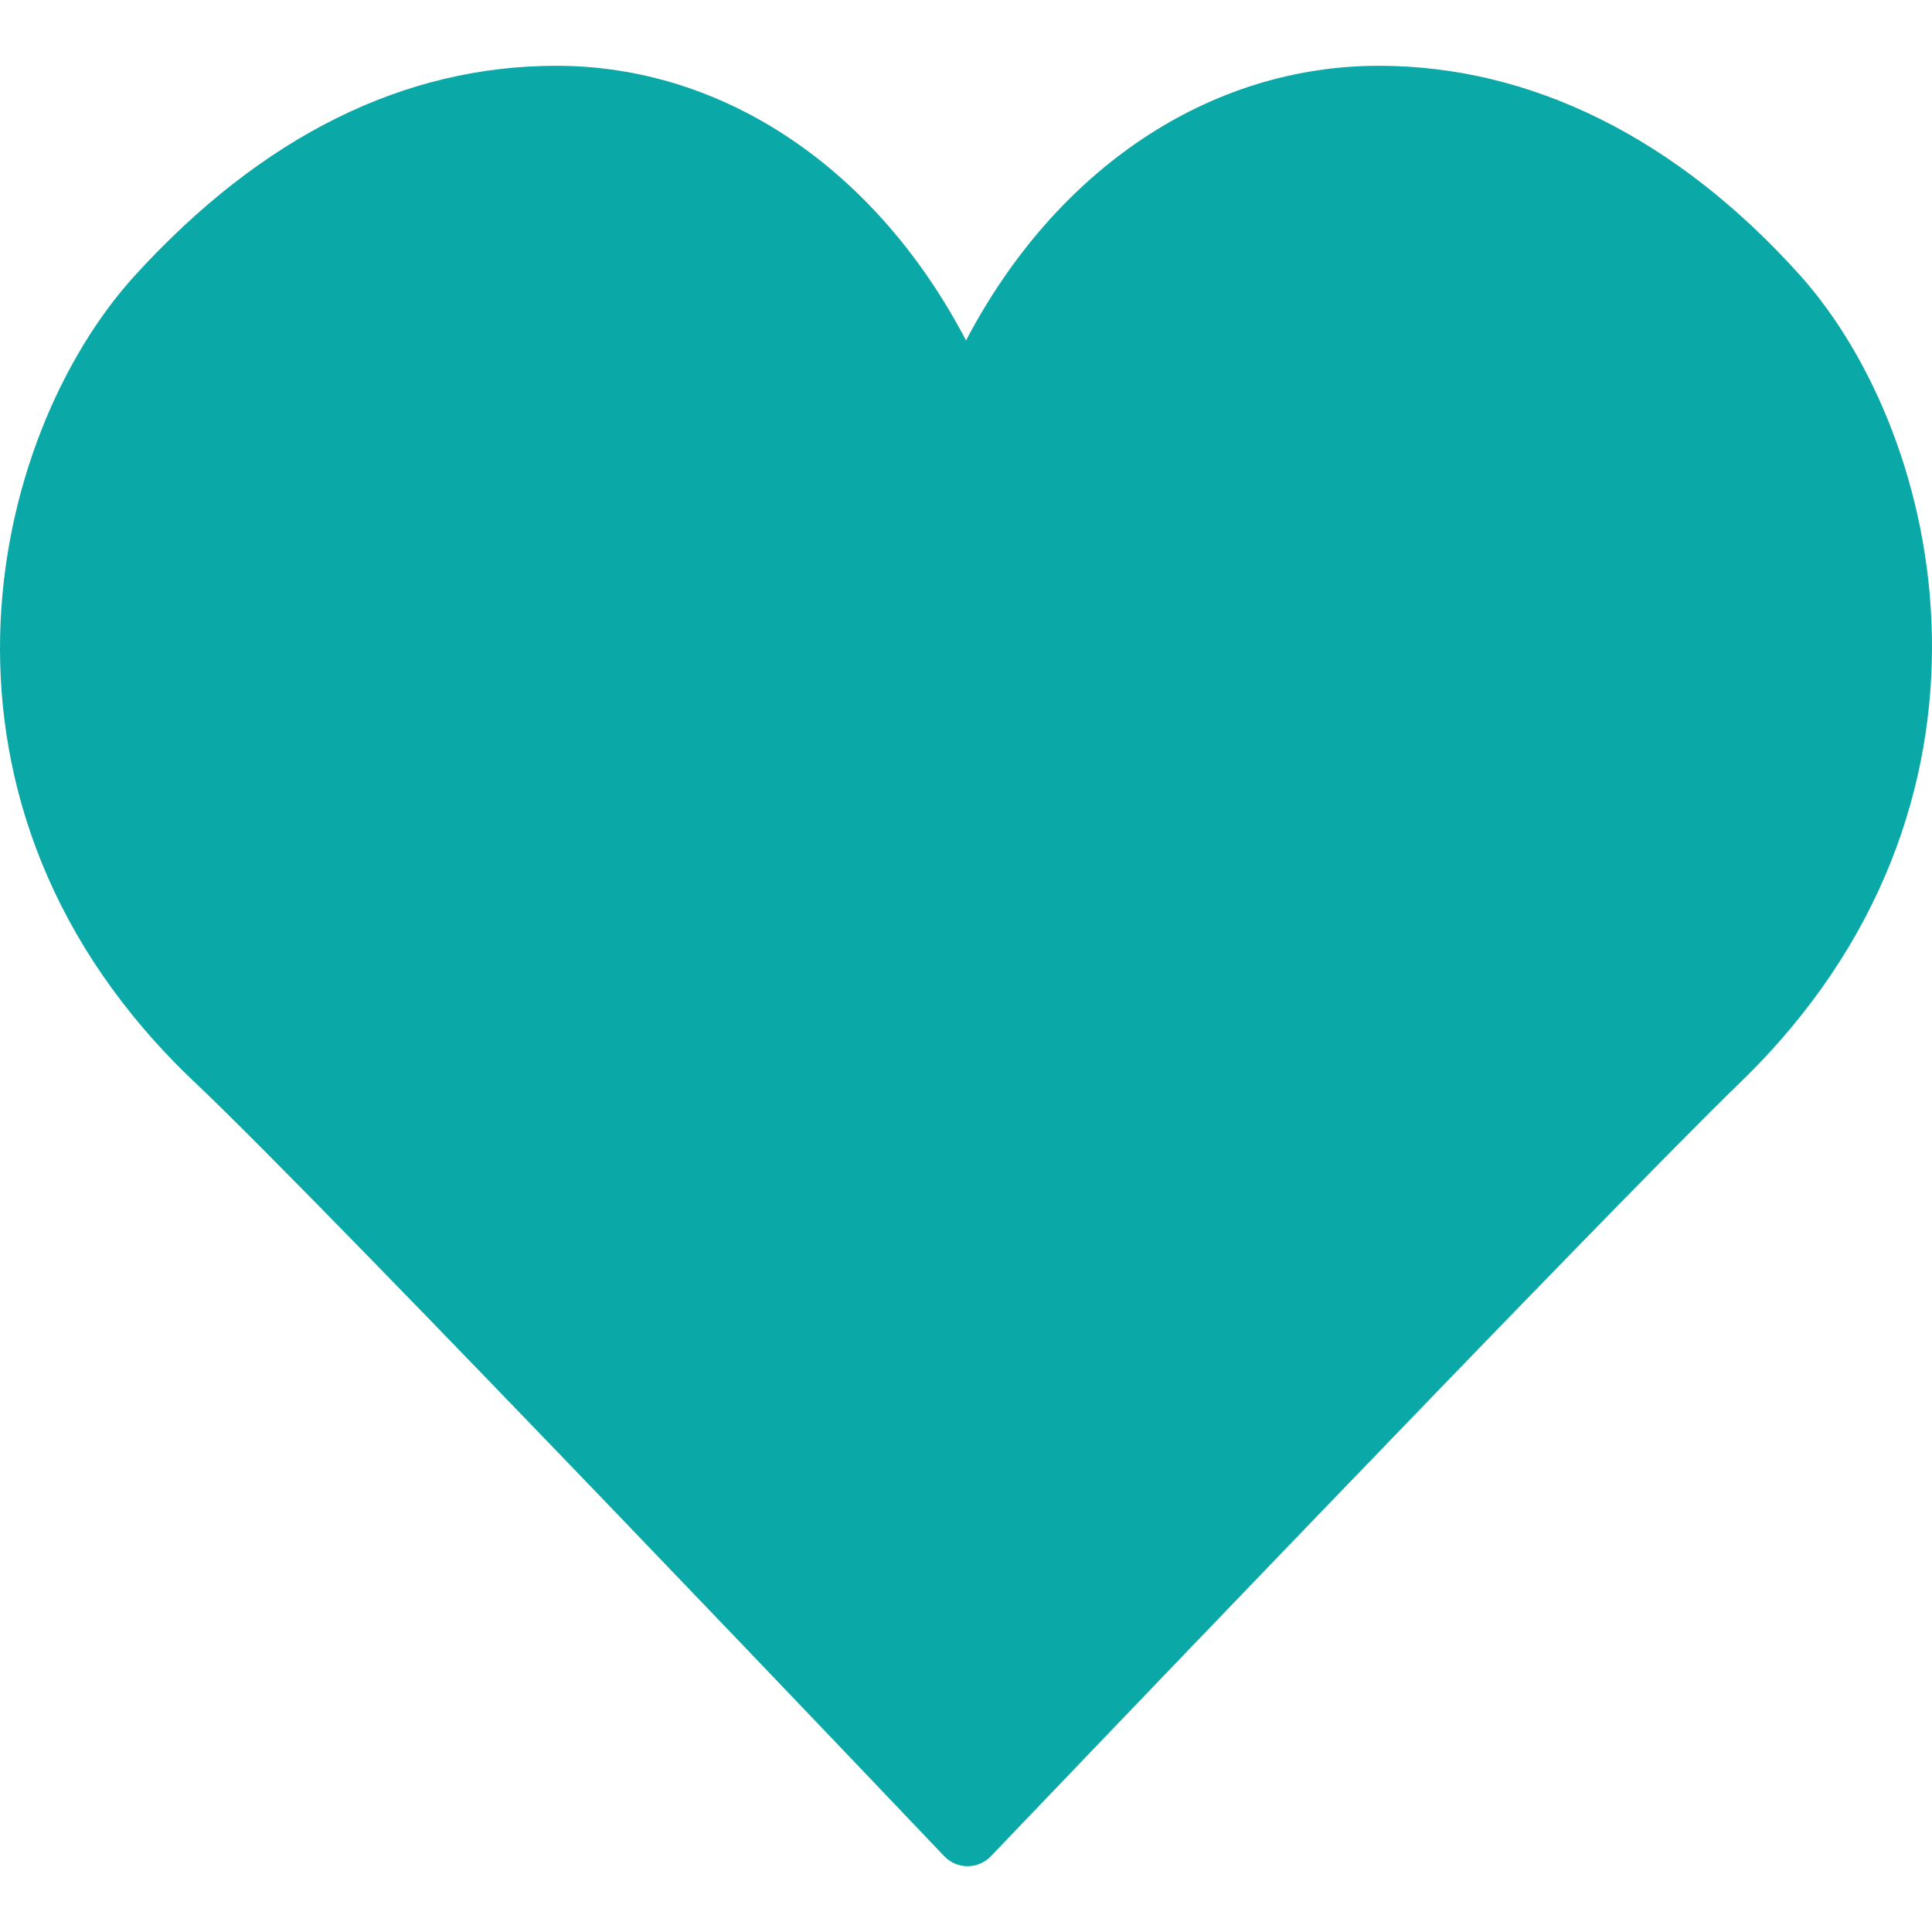
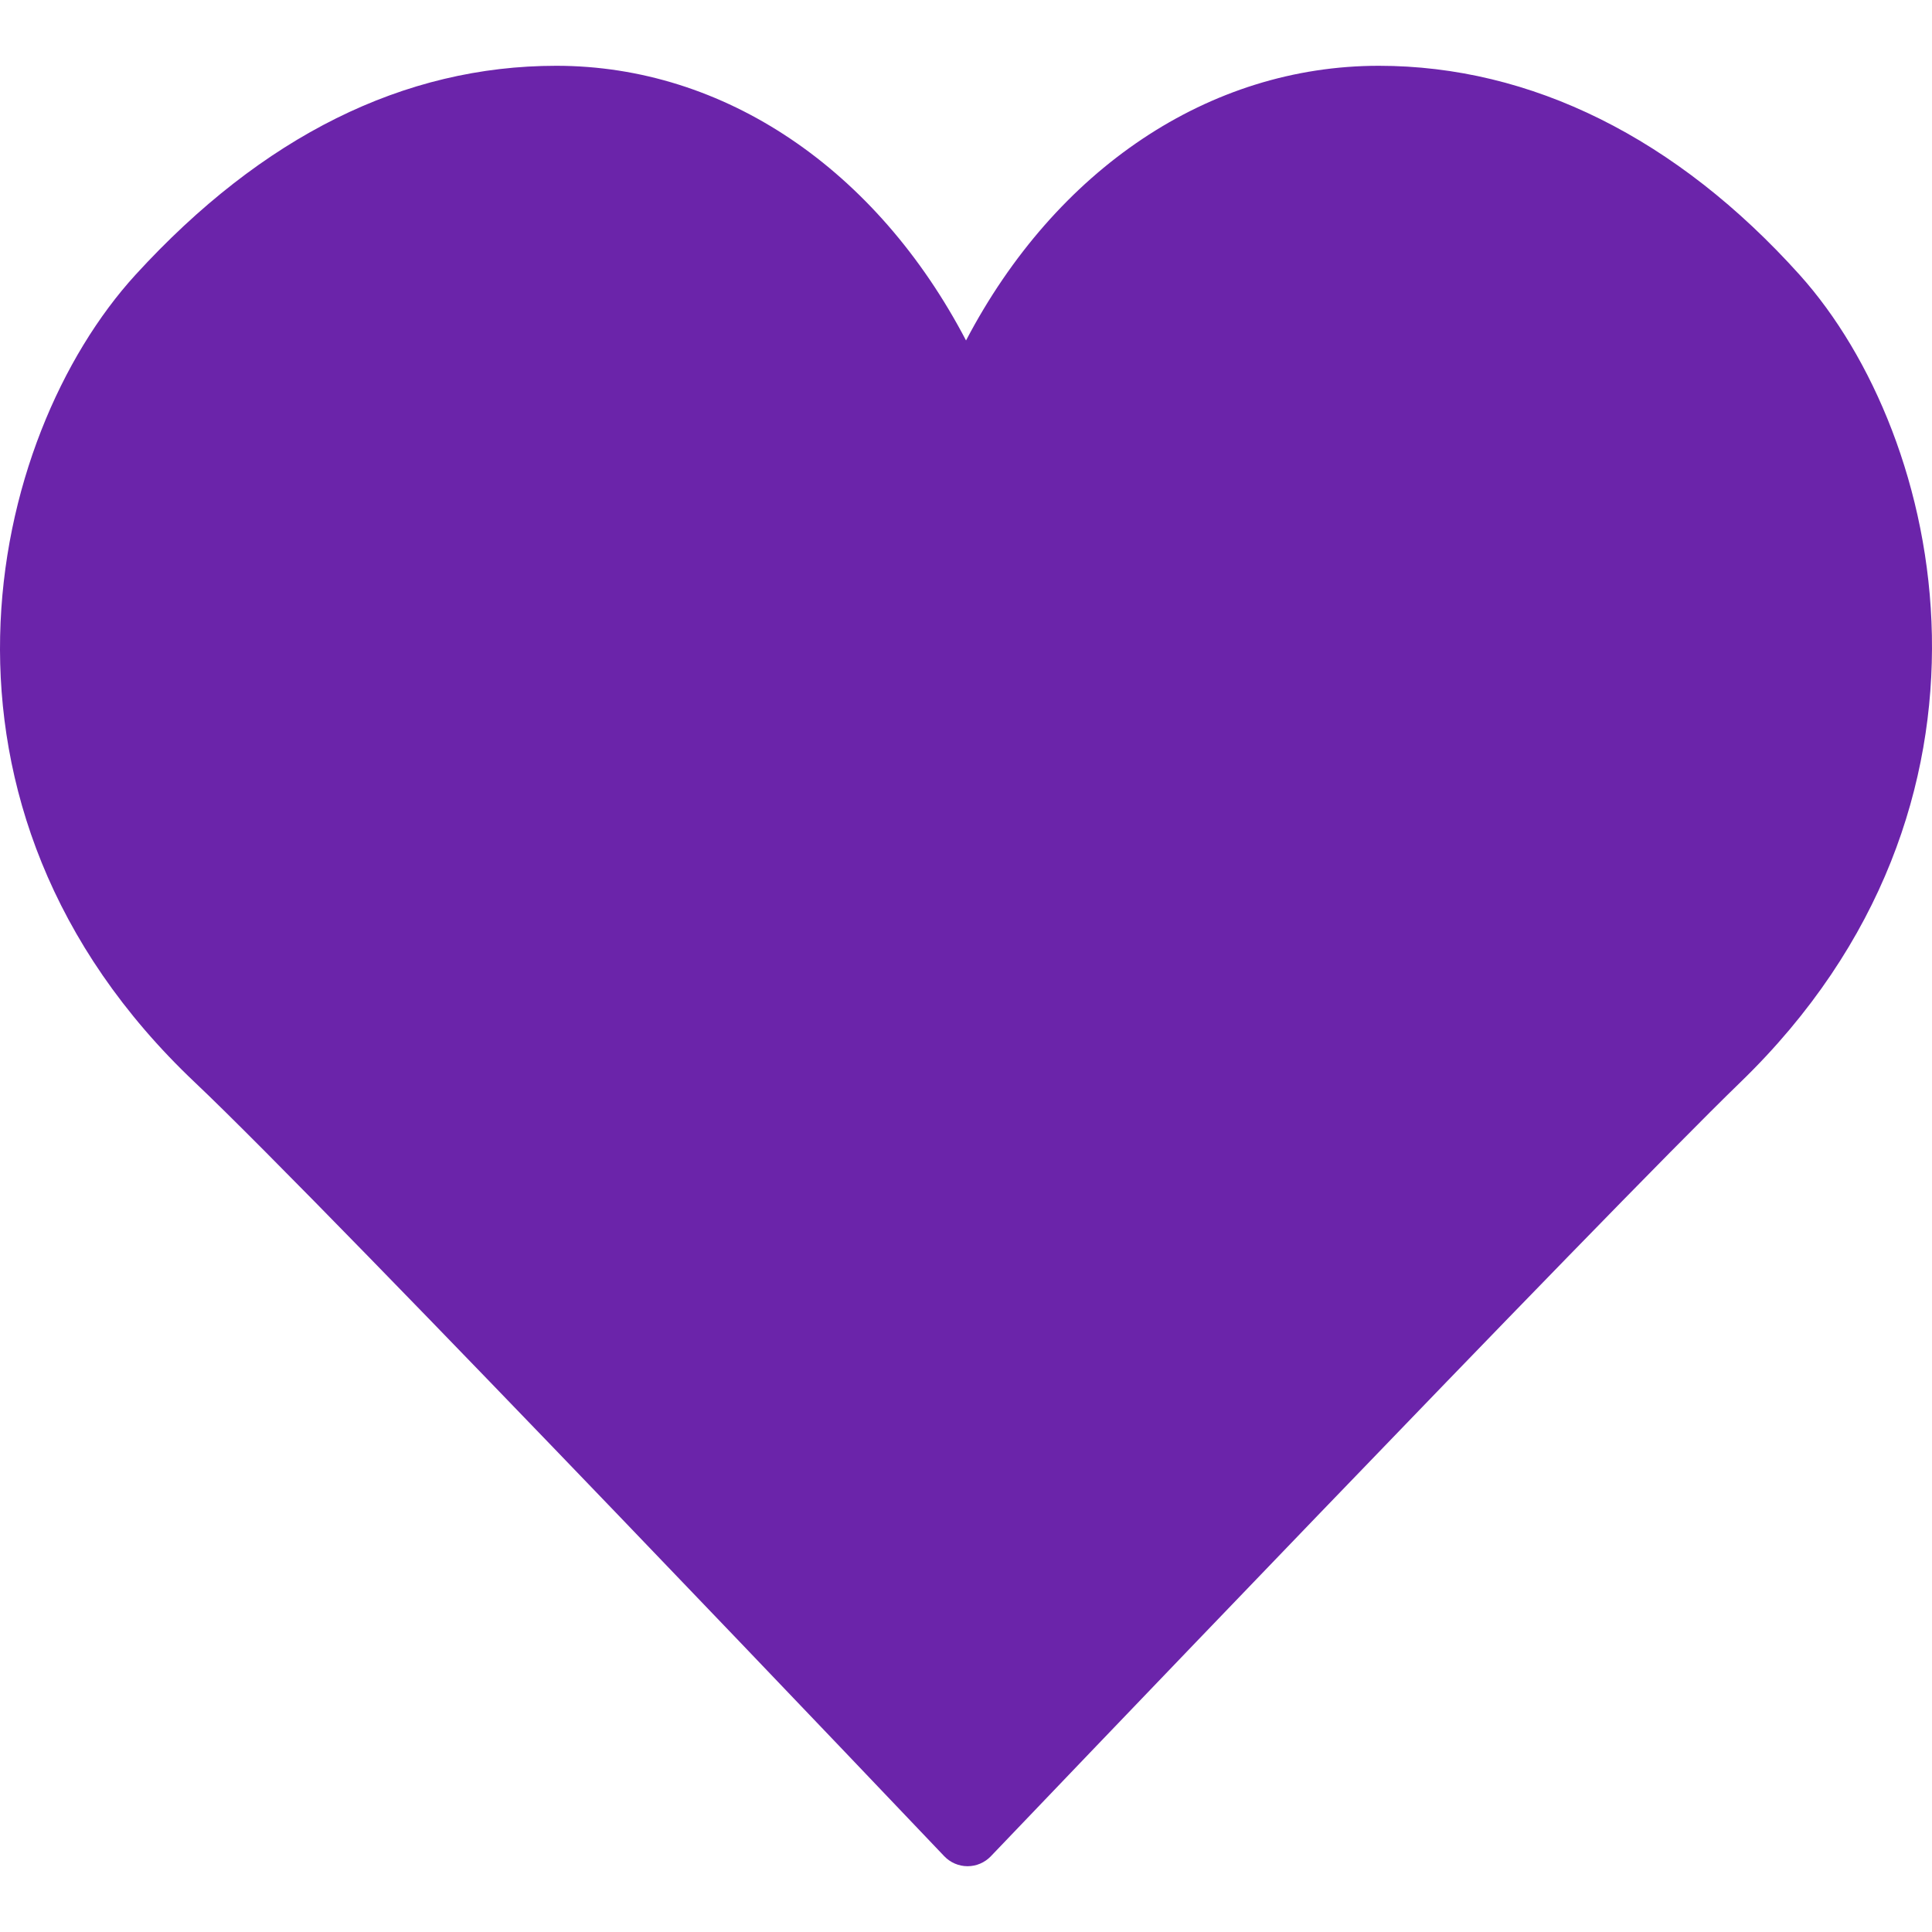
<svg xmlns="http://www.w3.org/2000/svg" version="1.1" id="Layer_1" x="0px" y="0px" viewBox="0 0 503.876 503.876" style="enable-background:new 0 0 503.876 503.876;" xml:space="preserve">
-   <path fill="#0aa8a7" d="M469.361,71.689c-32.071-35.681-70.026-54.532-109.761-54.532c-44.309,0-84.27,27.01-107.654,71.638    c-23.334-44.628-62.993-71.638-106.857-71.638c-39.743,0-76.649,18.331-109.719,54.482    C-3.392,114.042-25.273,210.34,50.889,282.356c35.143,33.221,193.779,200.074,195.374,201.753c1.586,1.662,3.785,2.61,6.077,2.61    h0.008c2.291,0,4.482-0.94,6.068-2.594c1.603-1.679,160.667-168.163,195.458-201.837    C528.576,209.962,507.274,113.866,469.361,71.689z" />
+   <path fill="#6B24AA" d="M469.361,71.689c-32.071-35.681-70.026-54.532-109.761-54.532c-44.309,0-84.27,27.01-107.654,71.638    c-23.334-44.628-62.993-71.638-106.857-71.638c-39.743,0-76.649,18.331-109.719,54.482    C-3.392,114.042-25.273,210.34,50.889,282.356c35.143,33.221,193.779,200.074,195.374,201.753c1.586,1.662,3.785,2.61,6.077,2.61    h0.008c2.291,0,4.482-0.94,6.068-2.594c1.603-1.679,160.667-168.163,195.458-201.837    C528.576,209.962,507.274,113.866,469.361,71.689z" />
</svg>
